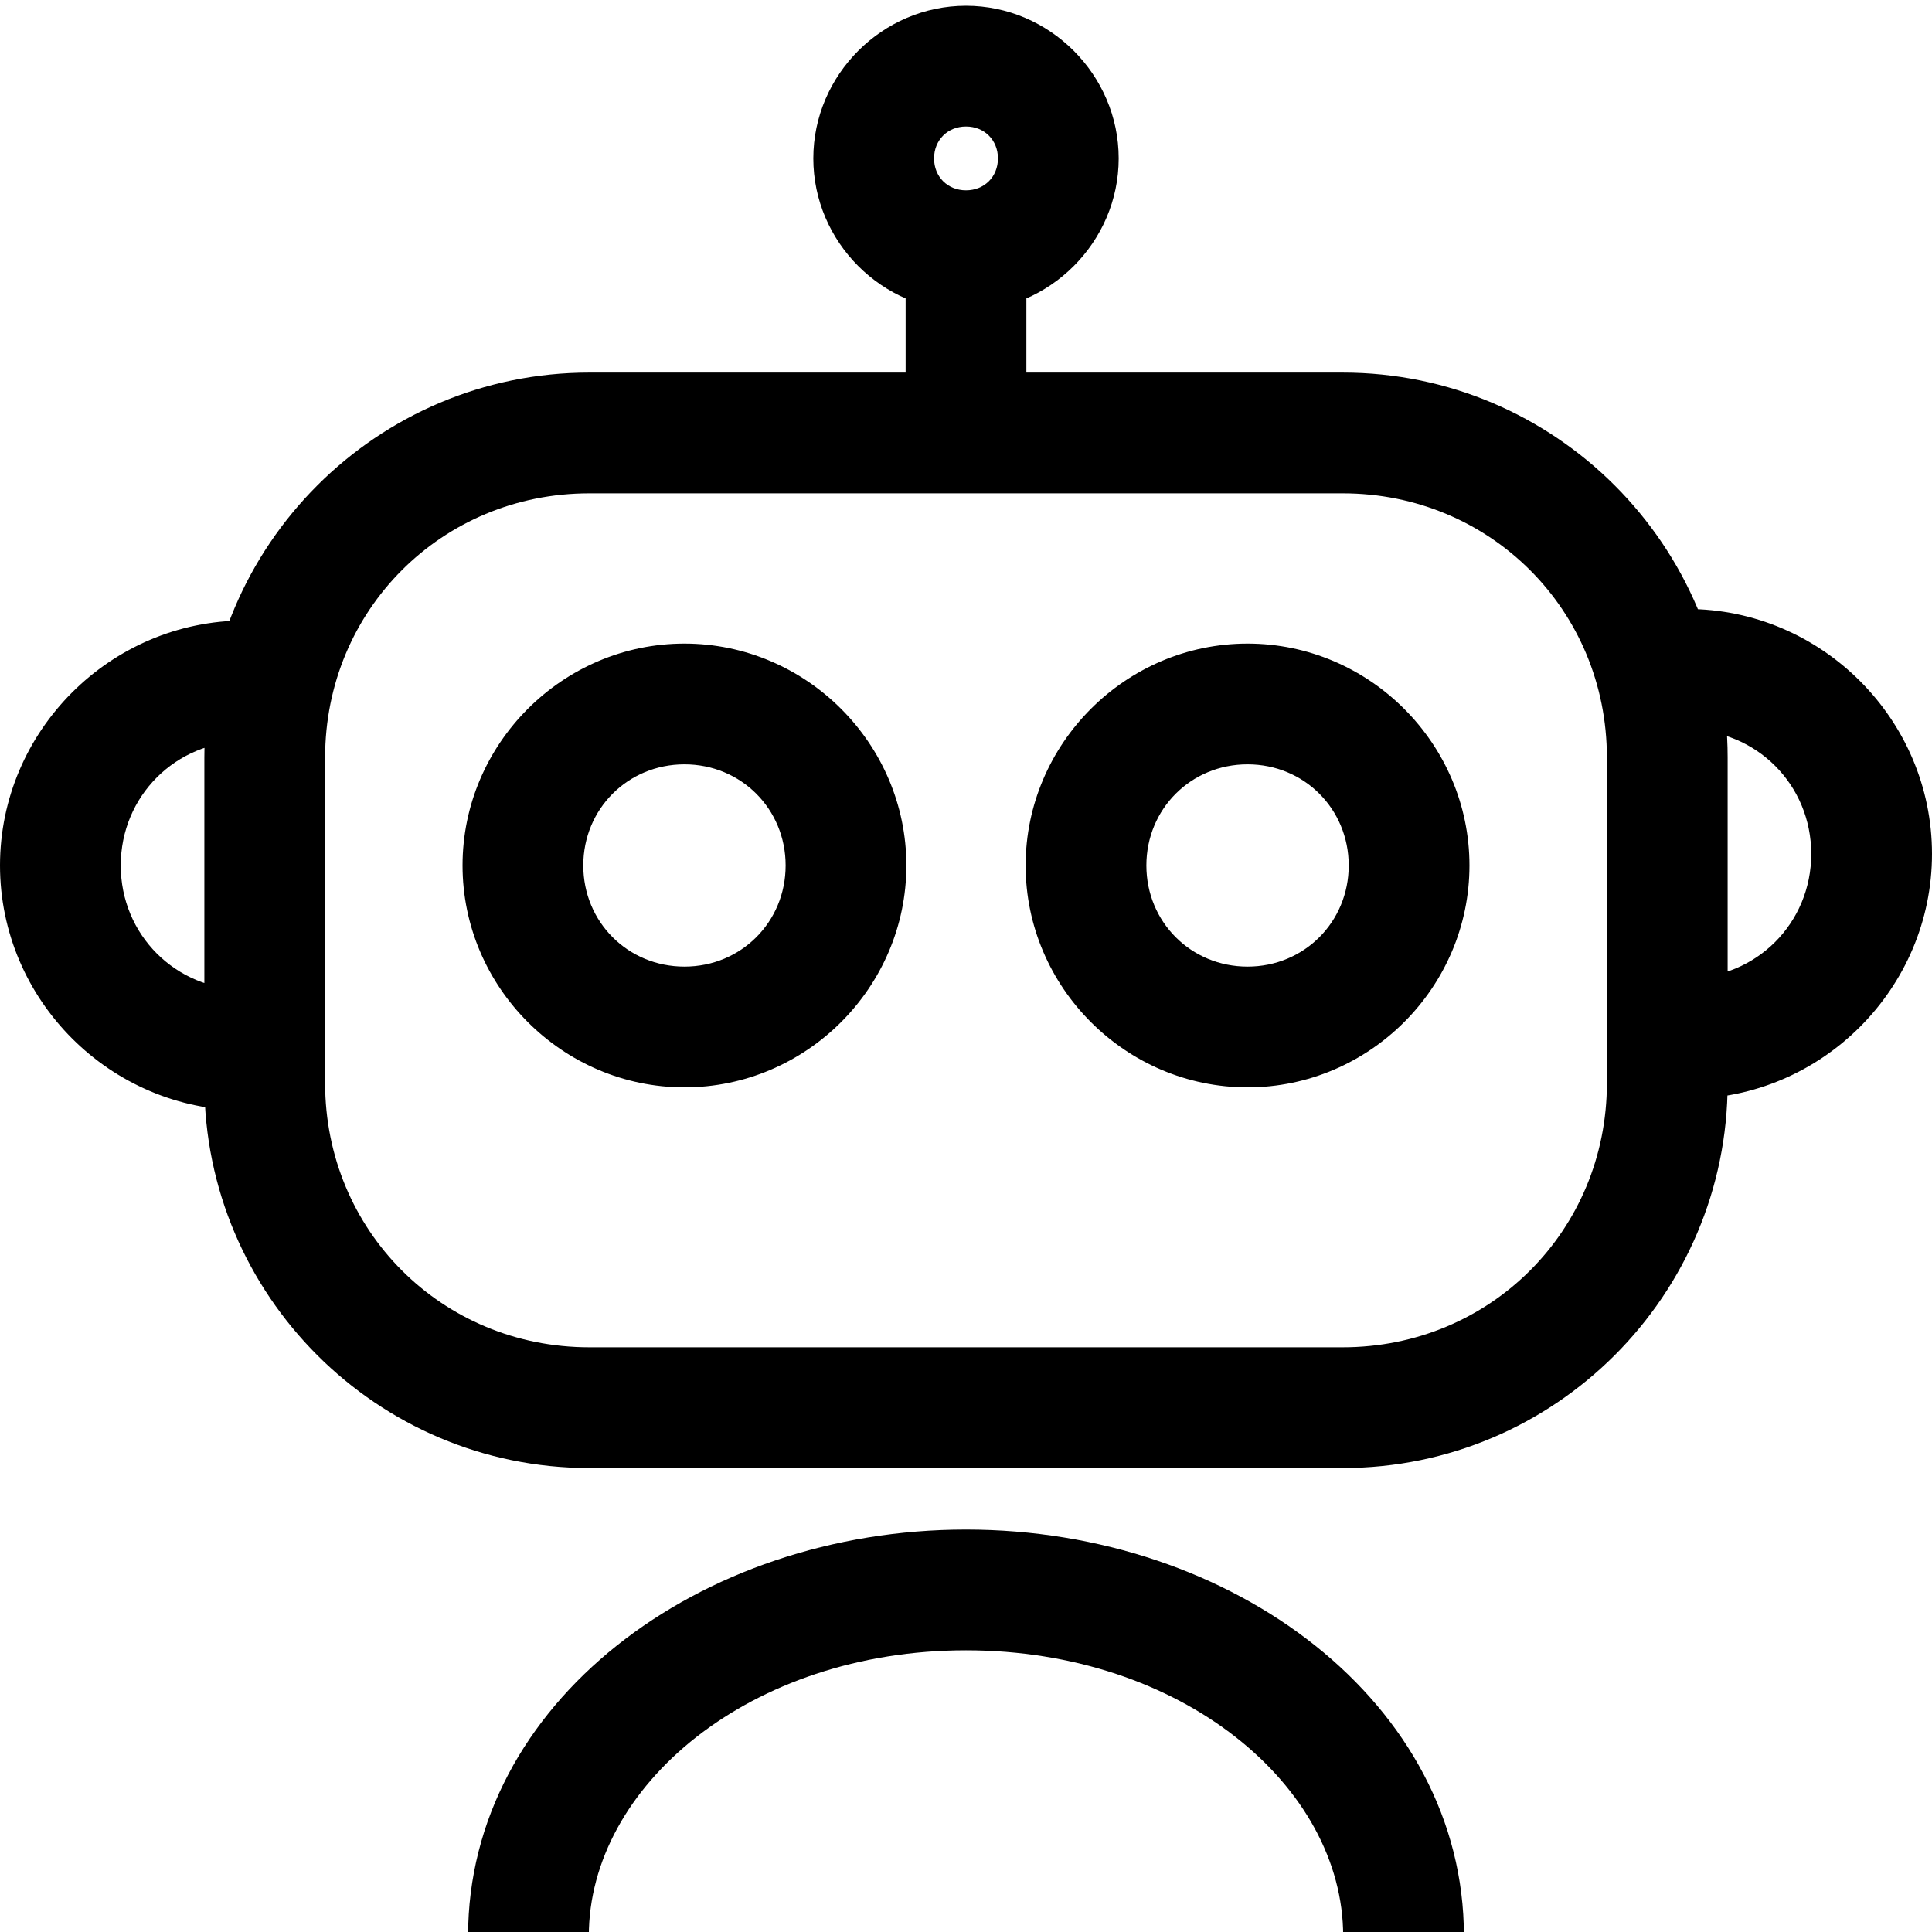
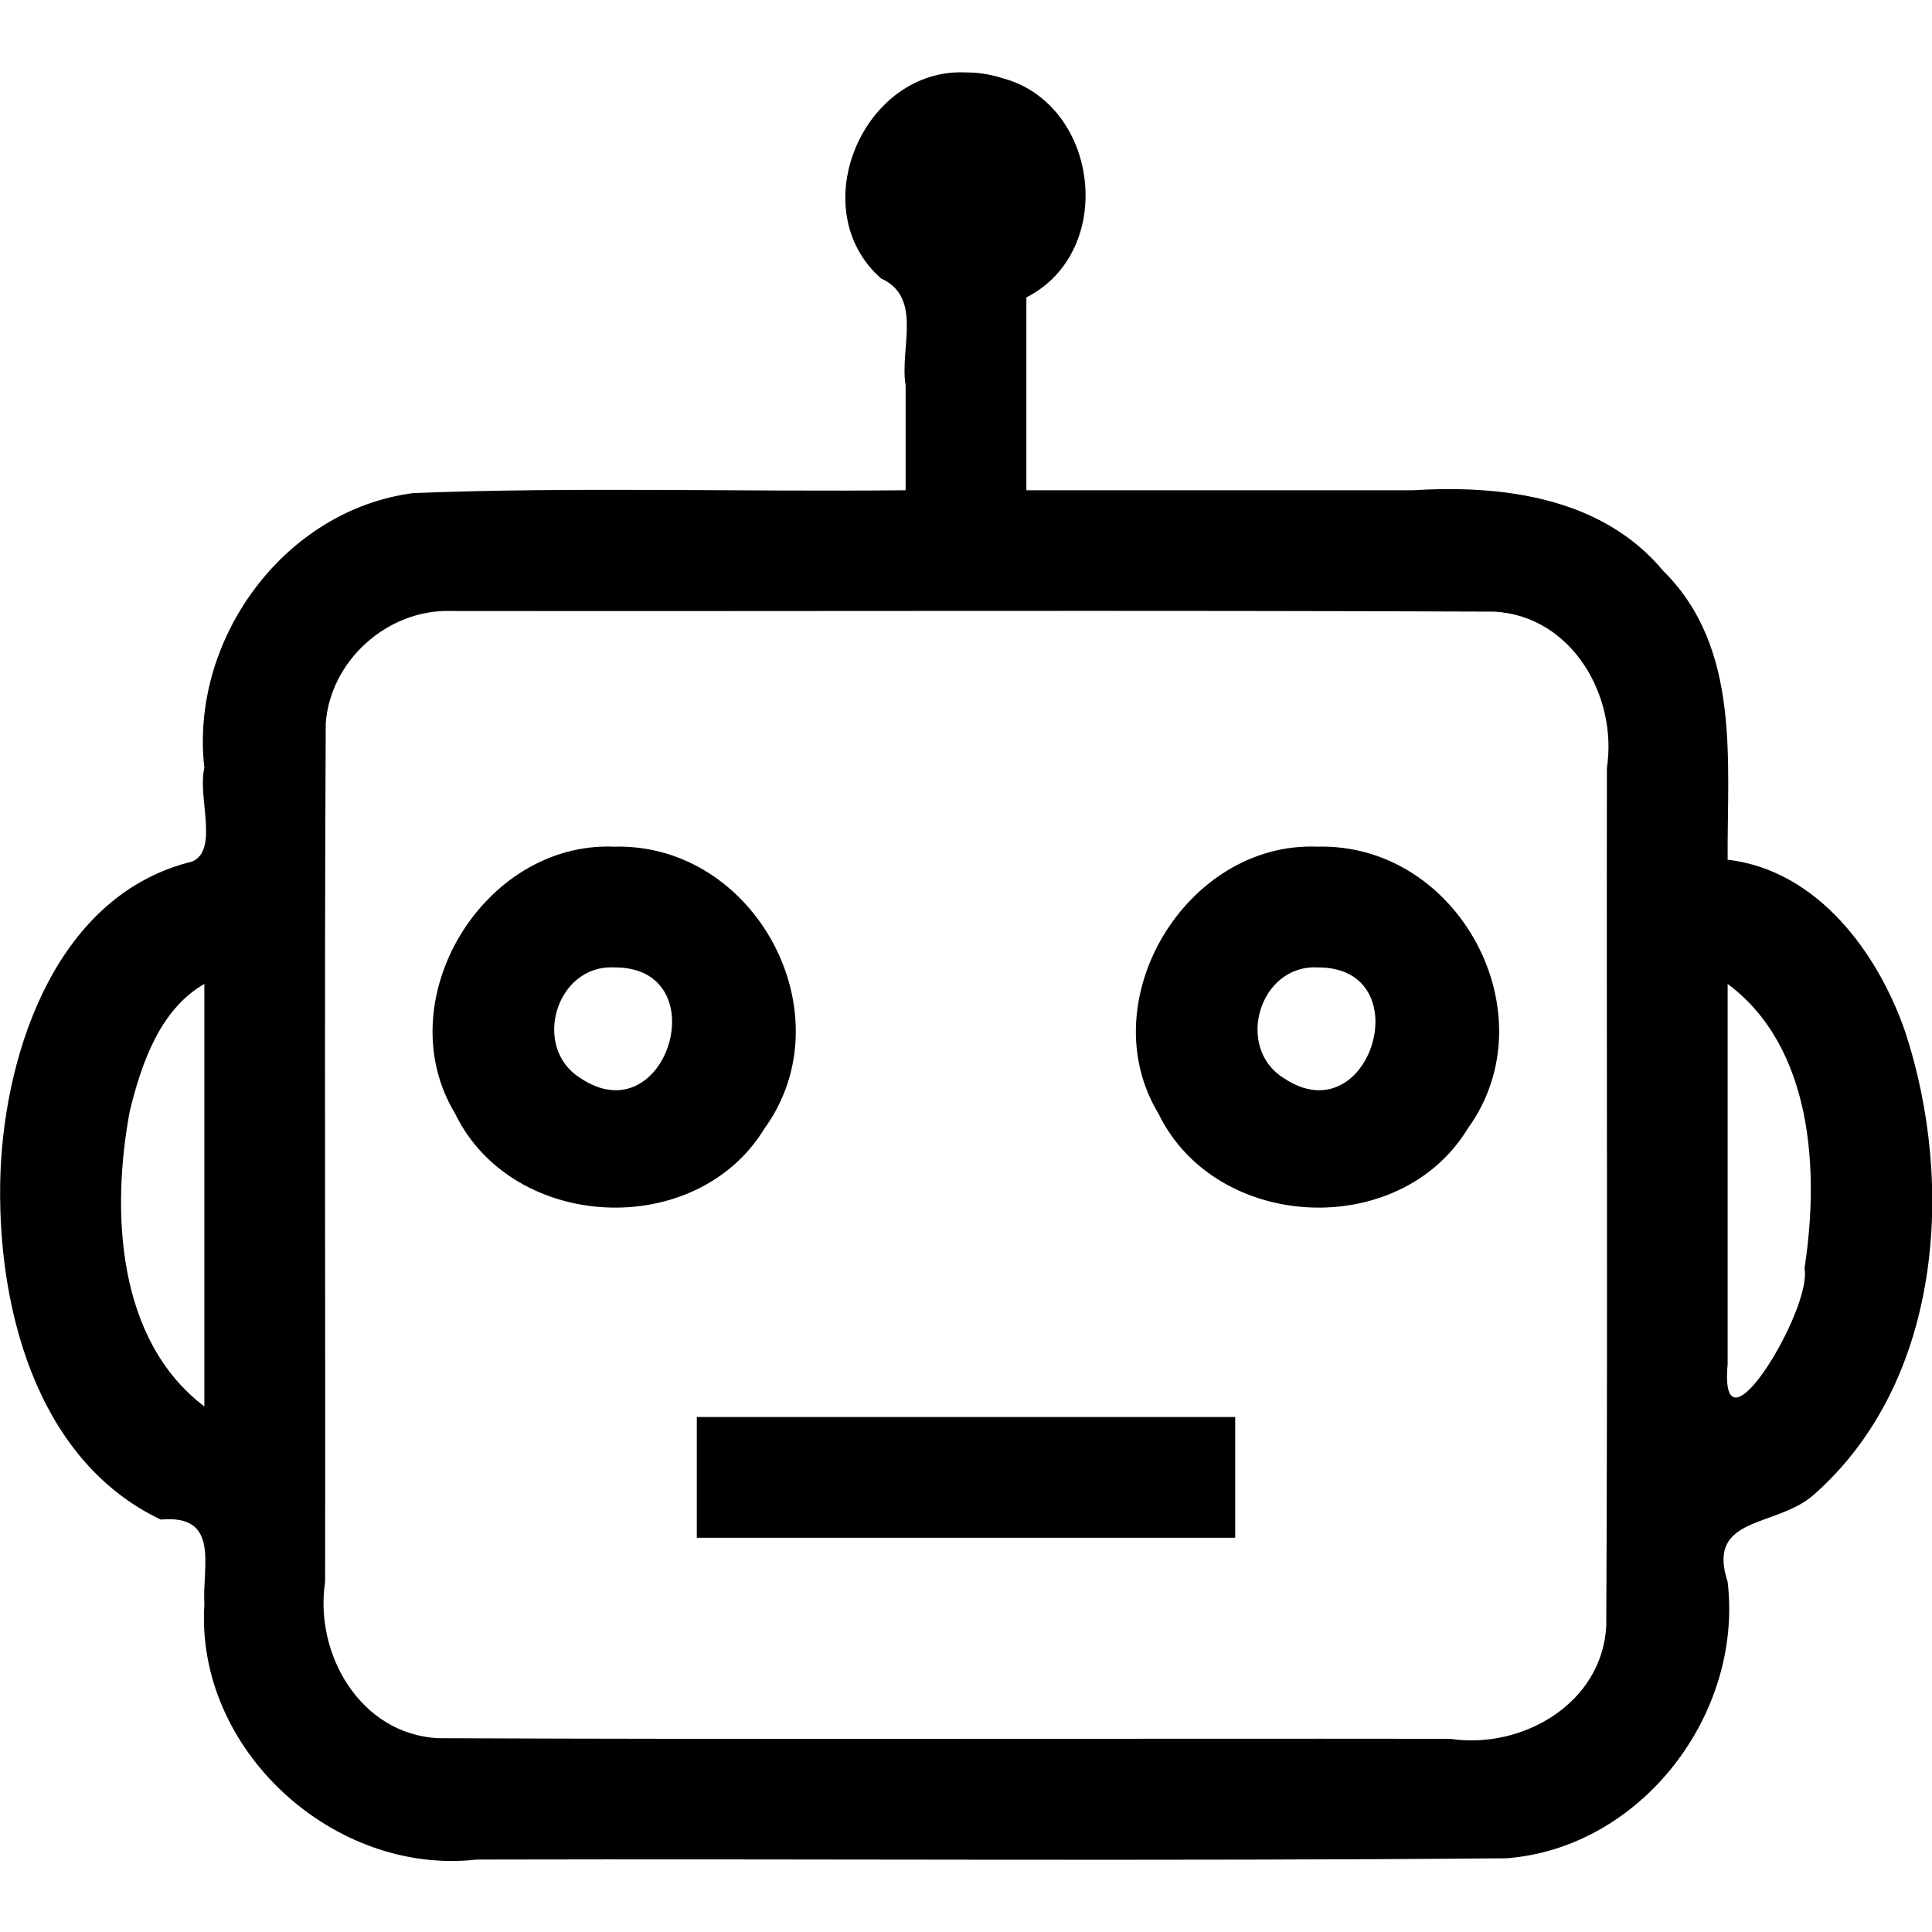
<svg xmlns="http://www.w3.org/2000/svg" id="svg4562" xml:space="preserve" enable-background="new 0 0 1024.00 1024.00" viewBox="0 0 1024.00 1024.00" height="1024" width="1024" version="1.1">
  <defs id="defs4566" />
-   <path id="path4598" style="color:#000000;fill:#000000;stroke-linejoin:bevel" d="m 512,810.699 c -141.739,0 -263.88,92.231 -263.912,215.385 l 64,0.018 C 312.109,946.672 397.615,874.699 512,874.699 c 114.385,0 199.891,71.972 199.912,151.402 l 64,-0.018 C 775.88,902.931 653.739,810.699 512,810.699 Z M 661.225,341.115 c -64.577,0 -117.621,53.027 -117.621,117.602 0,64.574 53.044,117.602 117.621,117.602 64.577,0 117.621,-53.027 117.621,-117.602 0,-64.574 -53.044,-117.602 -117.621,-117.602 z m 0,64 c 29.997,0 53.621,23.623 53.621,53.602 0,29.978 -23.624,53.602 -53.621,53.602 -29.997,0 -53.621,-23.623 -53.621,-53.602 0,-29.978 23.624,-53.602 53.621,-53.602 z m -298.449,-64 c -64.577,0 -117.621,53.027 -117.621,117.602 0,64.574 53.044,117.602 117.621,117.602 64.577,0 117.621,-53.027 117.621,-117.602 0,-64.574 -53.044,-117.602 -117.621,-117.602 z m 0,64 c 29.997,0 53.621,23.623 53.621,53.602 0,29.978 -23.624,53.602 -53.621,53.602 -29.997,0 -53.621,-23.623 -53.621,-53.602 0,-29.978 23.624,-53.602 53.621,-53.602 z m 499.41,-82.354 -0.019,64 32,0.01 C 930.911,386.782 960,415.877 960,452.602 c 0,36.724 -29.089,65.82 -65.834,65.83 l -32,0.01 0.019,64 32,-0.01 C 965.504,582.411 1024,523.915 1024,452.602 1024,381.288 965.504,322.792 894.186,322.771 Z m -700.371,6.115 -32,0.01 C 58.496,328.907 0,387.403 0,458.717 0,530.031 58.496,588.526 129.814,588.547 l 32,0.008 0.019,-64 -32,-0.008 C 93.089,524.536 64,495.441 64,458.717 c 0,-36.724 29.089,-65.82 65.834,-65.83 l 32,-0.01 z m 150.5,-131.389 c -112.462,0 -204,91.538 -204,204 V 574.092 c 0,112.462 91.538,204 204,204 h 399.371 c 112.462,0 204,-91.538 204,-204 V 401.488 c 0,-112.462 -91.538,-204 -204,-204 z m 0,64 h 399.371 c 78.113,0 140,61.887 140,140 V 574.092 c 0,78.113 -61.887,140 -140,140 h -399.371 c -78.113,0 -140,-61.887 -140,-140 V 401.488 c 0,-78.113 61.887,-140 140,-140 z M 512,100.883 a 32,32 0 0 0 -32,32 v 73.371 a 32,32 0 0 0 32,32 32,32 0 0 0 32,-32 v -73.371 a 32,32 0 0 0 -32,-32 z m 0,-97.83 c -44.311,0 -80.926,36.601 -80.926,80.914 0,44.313 36.614,80.916 80.926,80.916 44.311,0 80.926,-36.603 80.926,-80.916 C 592.926,39.654 556.311,3.053 512,3.053 Z m 0,64 c 9.731,0 16.926,7.197 16.926,16.914 0,9.717 -7.195,16.916 -16.926,16.916 -9.731,0 -16.926,-7.199 -16.926,-16.916 0,-9.717 7.195,-16.914 16.926,-16.914 z" />
+   <path id="circle4584" style="color:#000000;fill:#000000;stroke-linecap:round;stroke-linejoin:round" d="m 512,38.395 c -54.339,-2.619 -86.611,72.542 -45.031,109.177 22.365,10.111 9.747,37.205 13.031,56.703 0,18.522 0,37.044 0,55.567 -86.985,0.918 -174.155,-1.893 -261.016,1.511 -68.658,8.96 -118.473,77.848 -110.669,145.689 -3.726,15.188 7.844,43.501 -6.474,49.6 C 30.723,473.986 2.813,555.834 0.254,621.415 -2.201,689.855 18.009,773.478 85.207,805.408 c 31.718,-2.871 21.91,24.654 23.107,45.13 -4.789,76.903 68.499,143.736 144.41,135.067 181.921,-0.445 363.899,0.895 545.785,-0.677 71.436,-5.552 125.467,-76.346 117.176,-146.523 -11.595,-35.296 25.728,-28.515 45.601,-46.117 67.612,-59.504 75.198,-164.044 48.54,-245.343 -14.639,-42.3 -46.594,-85.665 -94.141,-91.299 -0.332,-52.493 7.064,-112.214 -34.007,-152.932 -32.53,-39.139 -85.069,-45.793 -132.722,-42.873 -68.319,0 -136.638,0 -204.957,0 0,-34.07 0,-68.141 0,-102.211 C 592.179,133.072 582.585,54.712 530.892,41.304 524.792,39.377 518.397,38.391 512,38.395 Z m -0.008,63.998 c 0.05,7.7e-4 -0.006,0.008 0,0 z M 238.775,323.842 c 184.449,0.223 368.919,-0.447 553.354,0.336 41.147,2.399 65.329,44.841 59.556,82.864 -0.223,151.667 0.447,303.355 -0.336,455.008 -2.399,41.147 -44.841,65.329 -82.864,59.556 -178.869,-0.223 -357.76,0.447 -536.615,-0.336 -41.147,-2.399 -65.329,-44.841 -59.556,-82.864 0.223,-151.667 -0.447,-303.355 0.336,-455.008 2.421,-33.336 32.773,-60.464 66.125,-59.556 z m 86.832,124.912 c -69.558,-2.916 -120.621,81.71 -84.336,141.57 30.358,62.416 127.661,67.25 163.84,7.915 44.04,-60.742 -4.901,-151.429 -79.504,-149.485 z m 372.785,0 c -69.558,-2.916 -120.621,81.71 -84.336,141.57 30.358,62.416 127.661,67.25 163.84,7.915 44.04,-60.742 -4.901,-151.429 -79.504,-149.485 z m -372.785,64 c 54.954,-0.328 27.855,89.577 -18.06,58.605 -25.882,-16.155 -12.882,-60.208 18.06,-58.605 z m 372.785,0 c 54.954,-0.328 27.855,89.577 -18.06,58.605 -25.882,-16.155 -12.882,-60.208 18.06,-58.605 z m -590.078,8.734 c 0,74.651 0,149.302 0,223.953 C 61.841,710.254 58.87,642.032 68.772,588.93 c 6.196,-25.086 15.795,-53.734 39.543,-67.442 z m 807.371,0 c 45.162,33.573 48.713,99.319 40.719,150.805 4.45,20.929 -45.555,104.267 -40.719,50.829 0,-67.212 0,-134.423 0,-201.635 z M 369.32,751.037 c 0,21.333 0,42.667 0,64 95.12,0 190.24,0 285.359,0 0,-21.333 0,-42.667 0,-64 -95.12,0 -190.24,0 -285.359,0 z" />
</svg>
